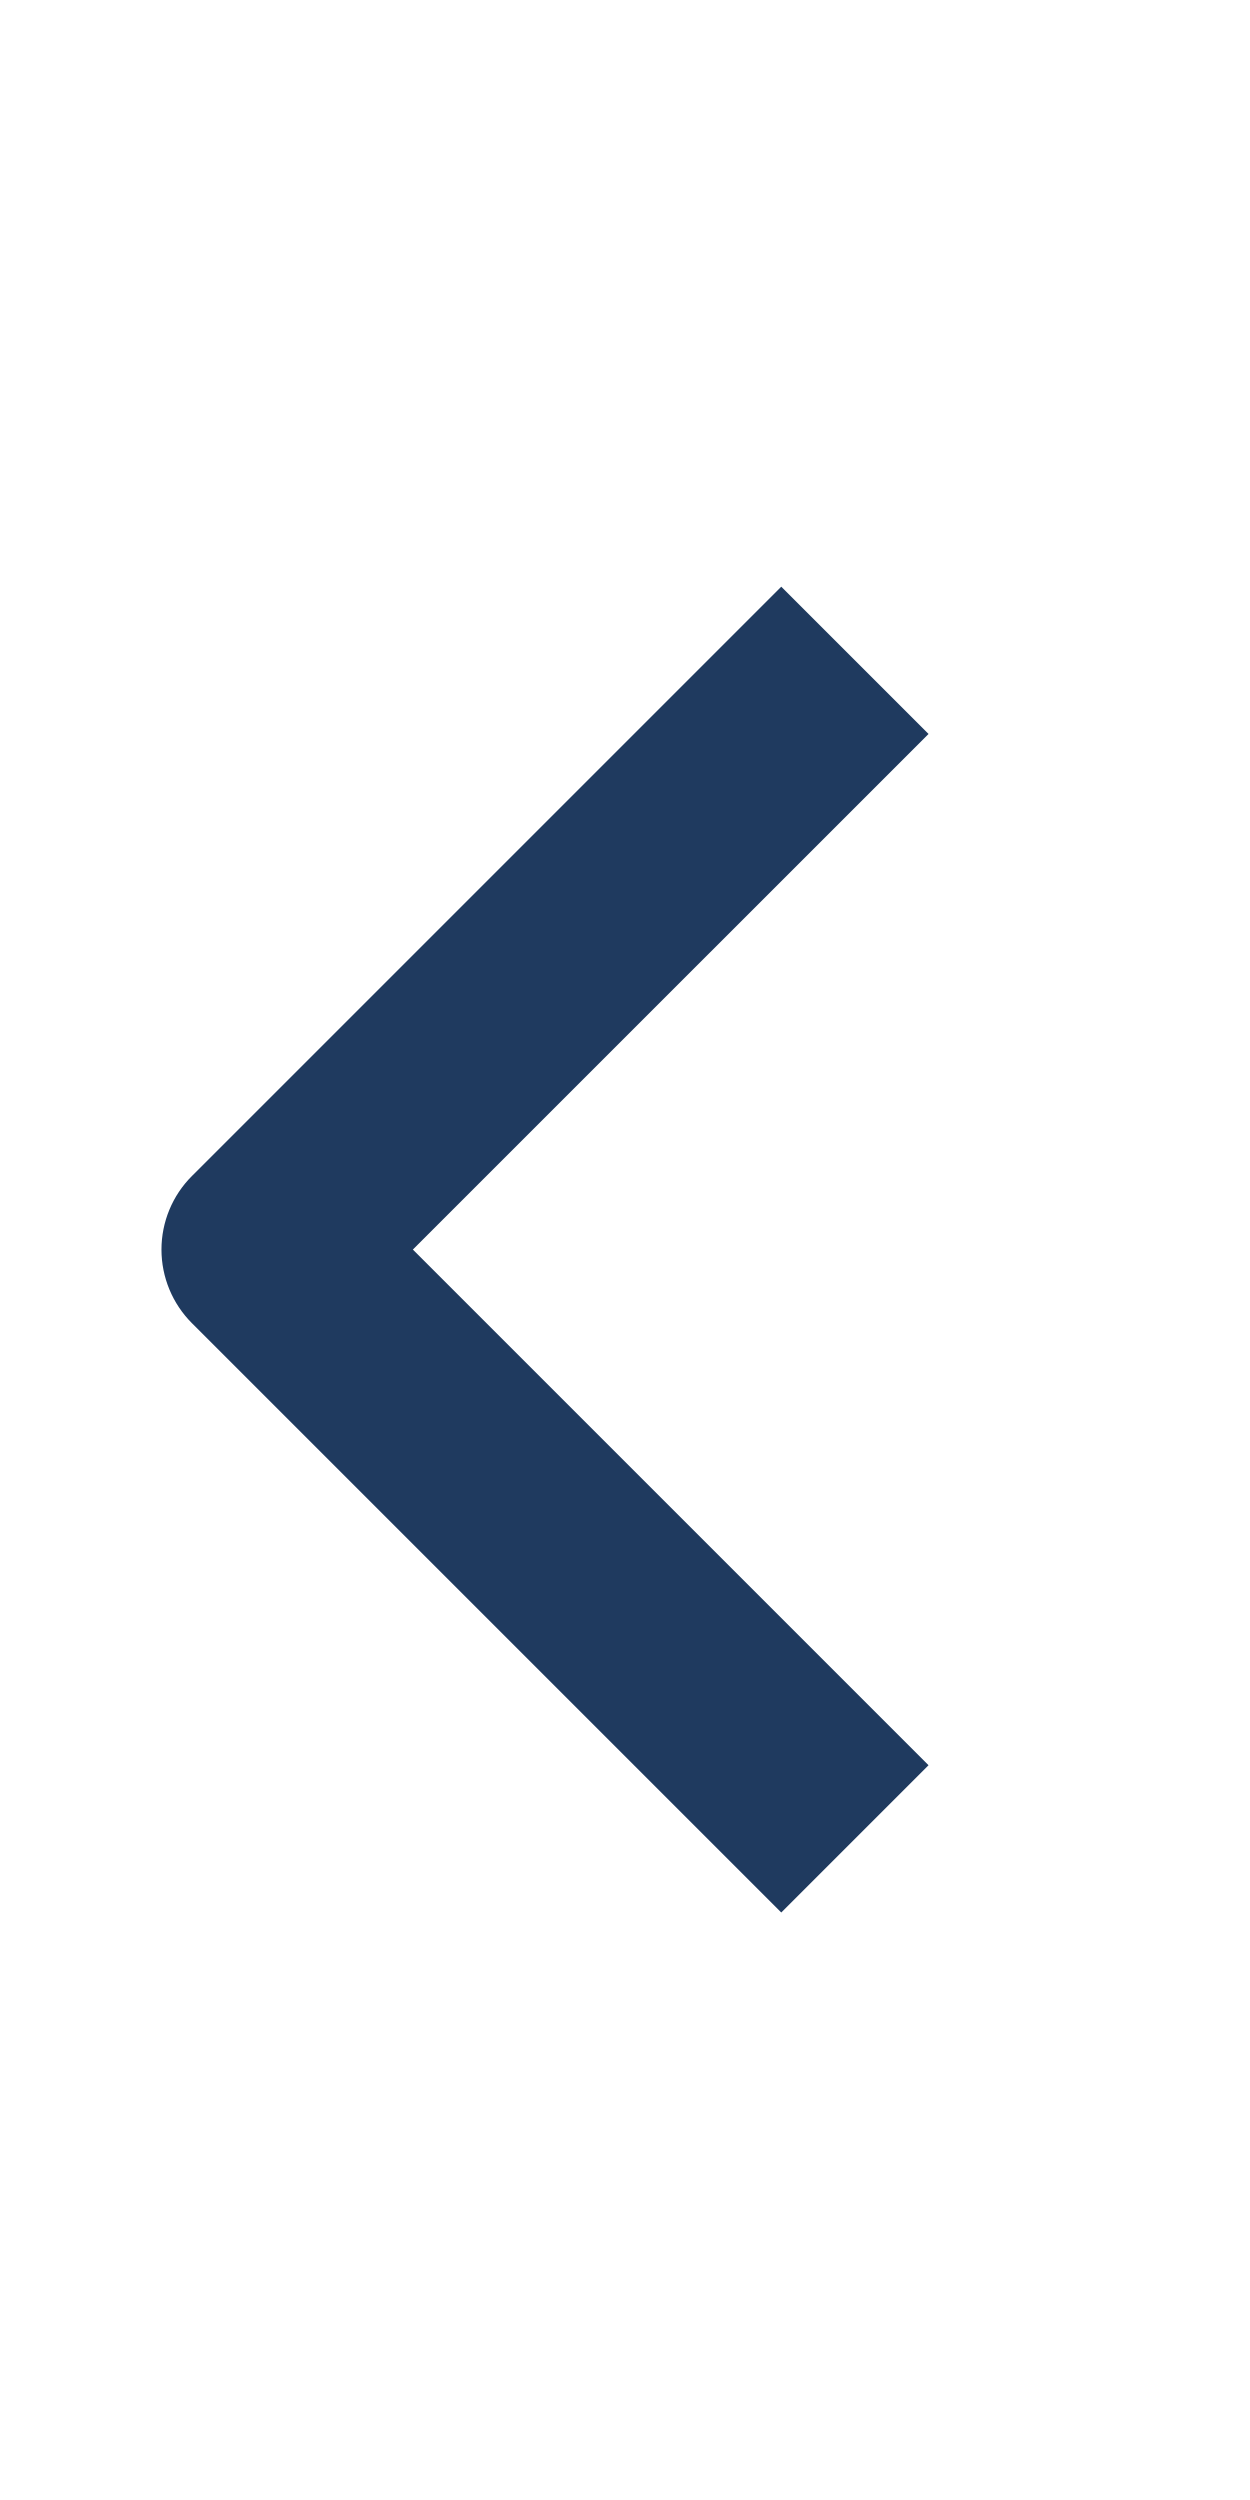
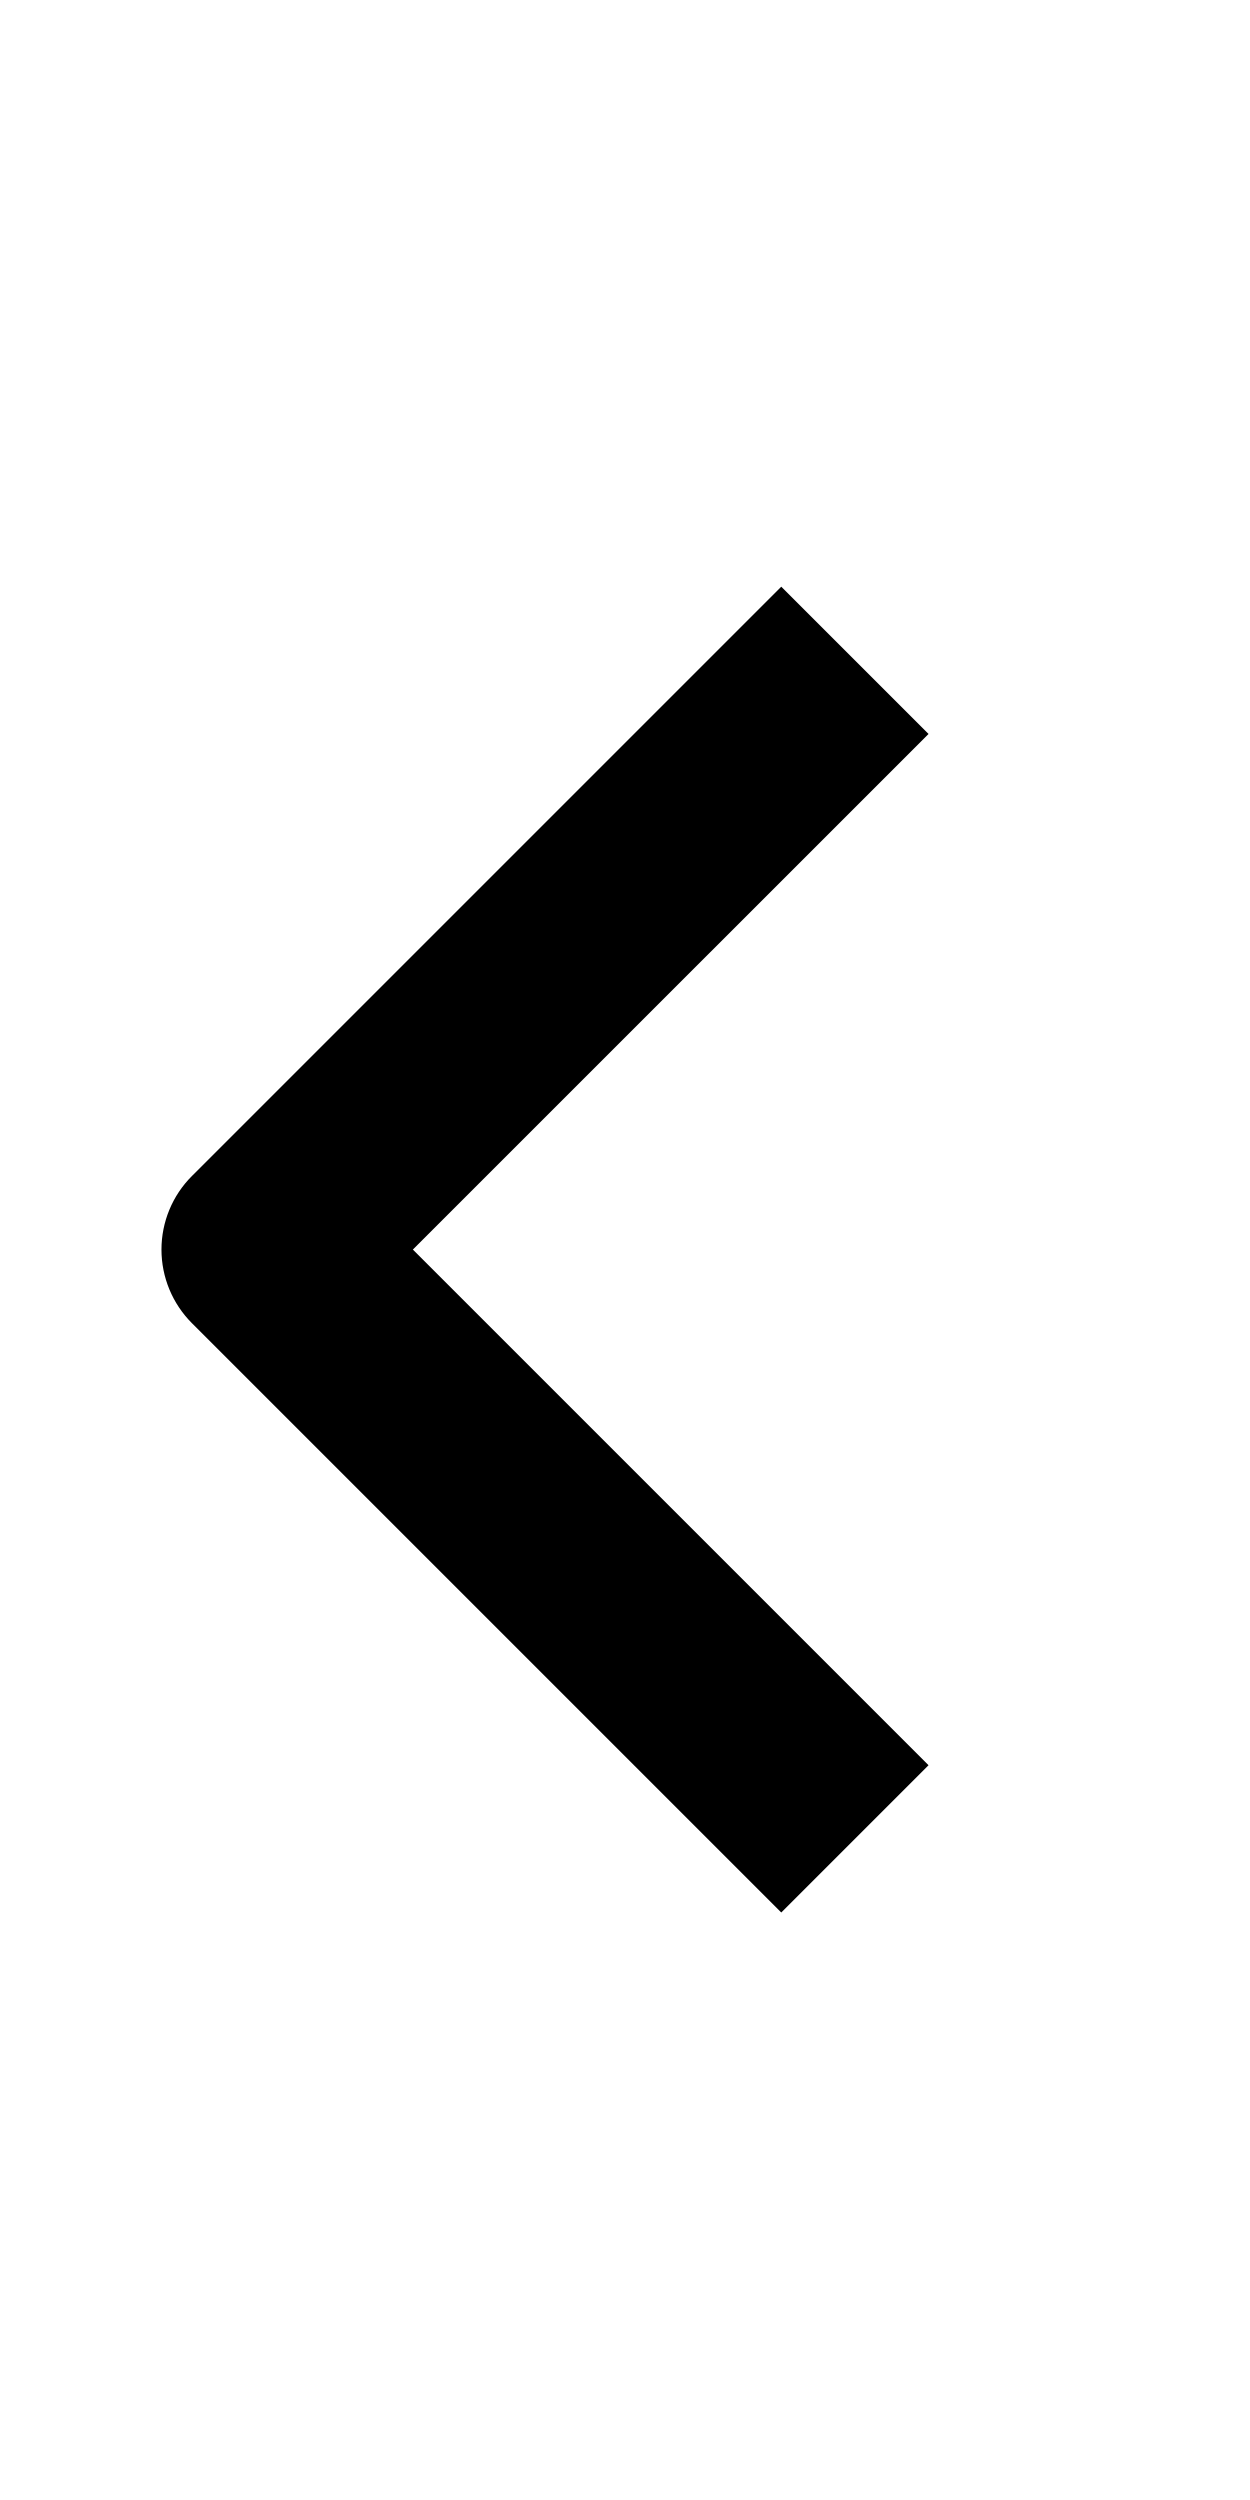
<svg xmlns="http://www.w3.org/2000/svg" width="17" height="34" viewBox="0 0 17 34" fill="none">
-   <path fill-rule="evenodd" clip-rule="evenodd" d="M2.611 15.993L10.625 7.979L12.628 9.982L5.615 16.994L12.628 24.007L10.625 26.01L2.611 17.996C2.345 17.73 2.196 17.37 2.196 16.994C2.196 16.619 2.345 16.258 2.611 15.993Z" fill="#1F3A5F" />
+   <path fill-rule="evenodd" clip-rule="evenodd" d="M2.611 15.993L10.625 7.979L12.628 9.982L5.615 16.994L12.628 24.007L10.625 26.01L2.611 17.996C2.345 17.73 2.196 17.37 2.196 16.994C2.196 16.619 2.345 16.258 2.611 15.993Z" fill="currentColor" />
</svg>
